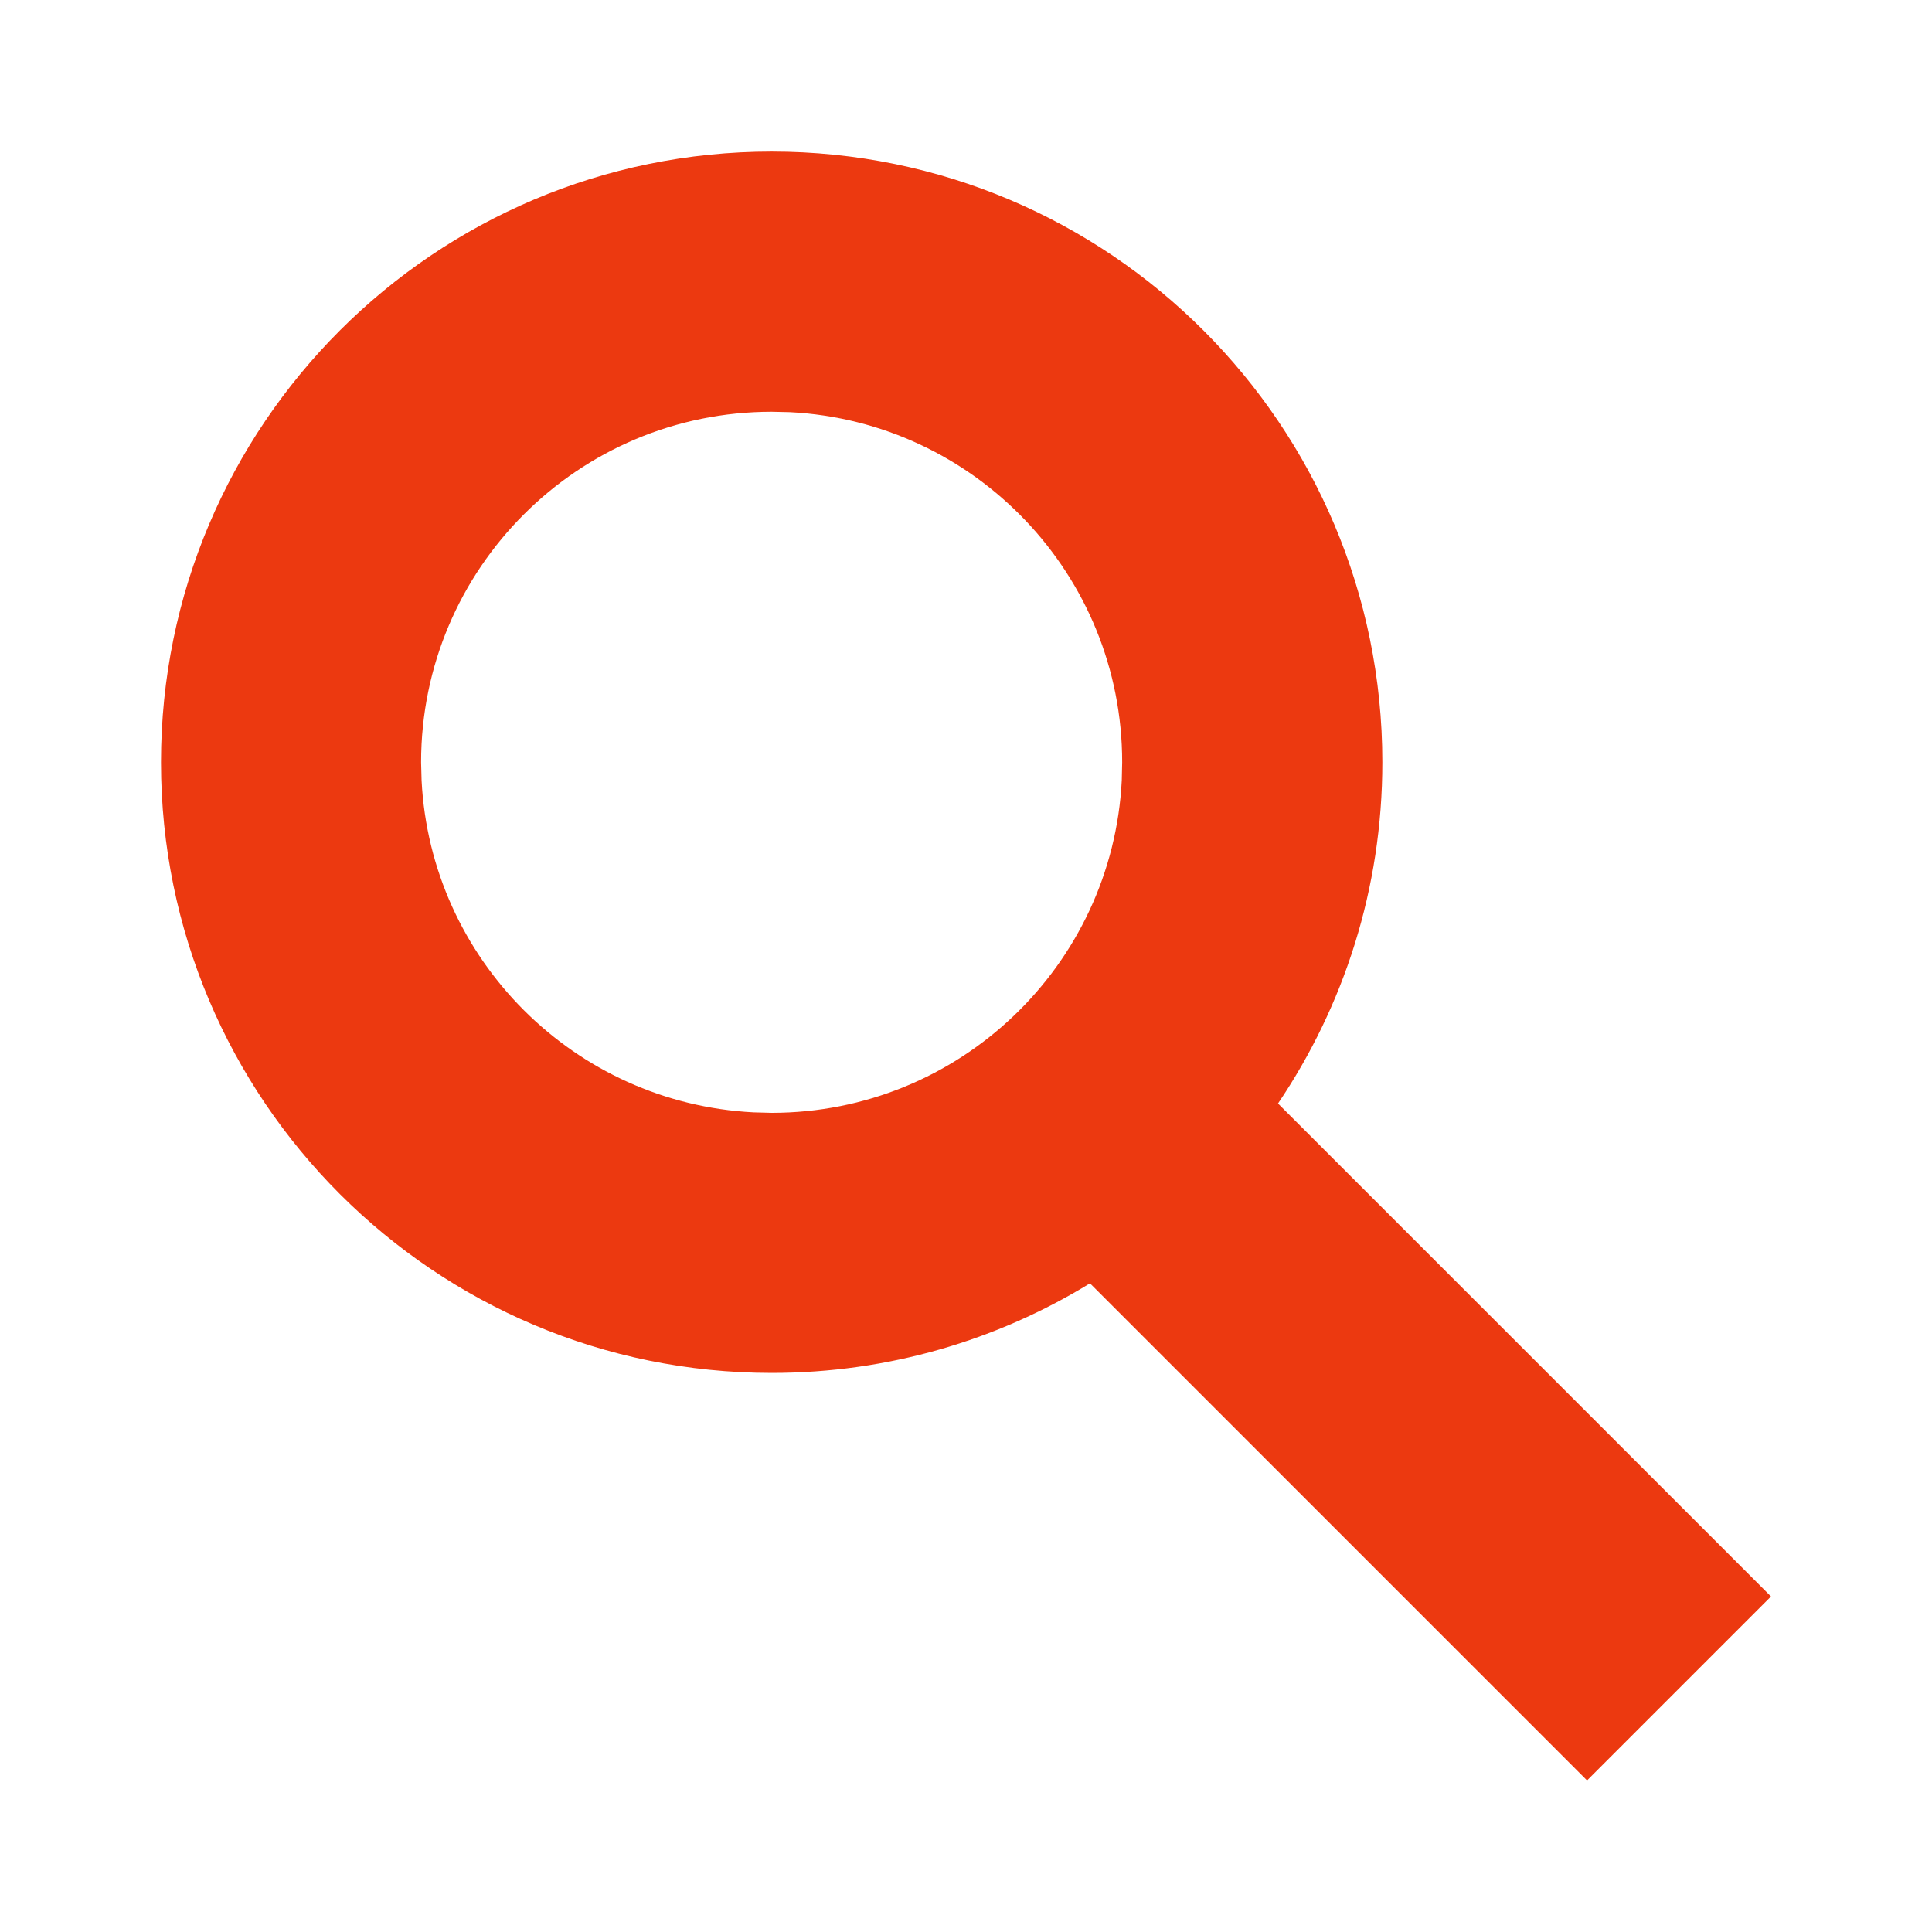
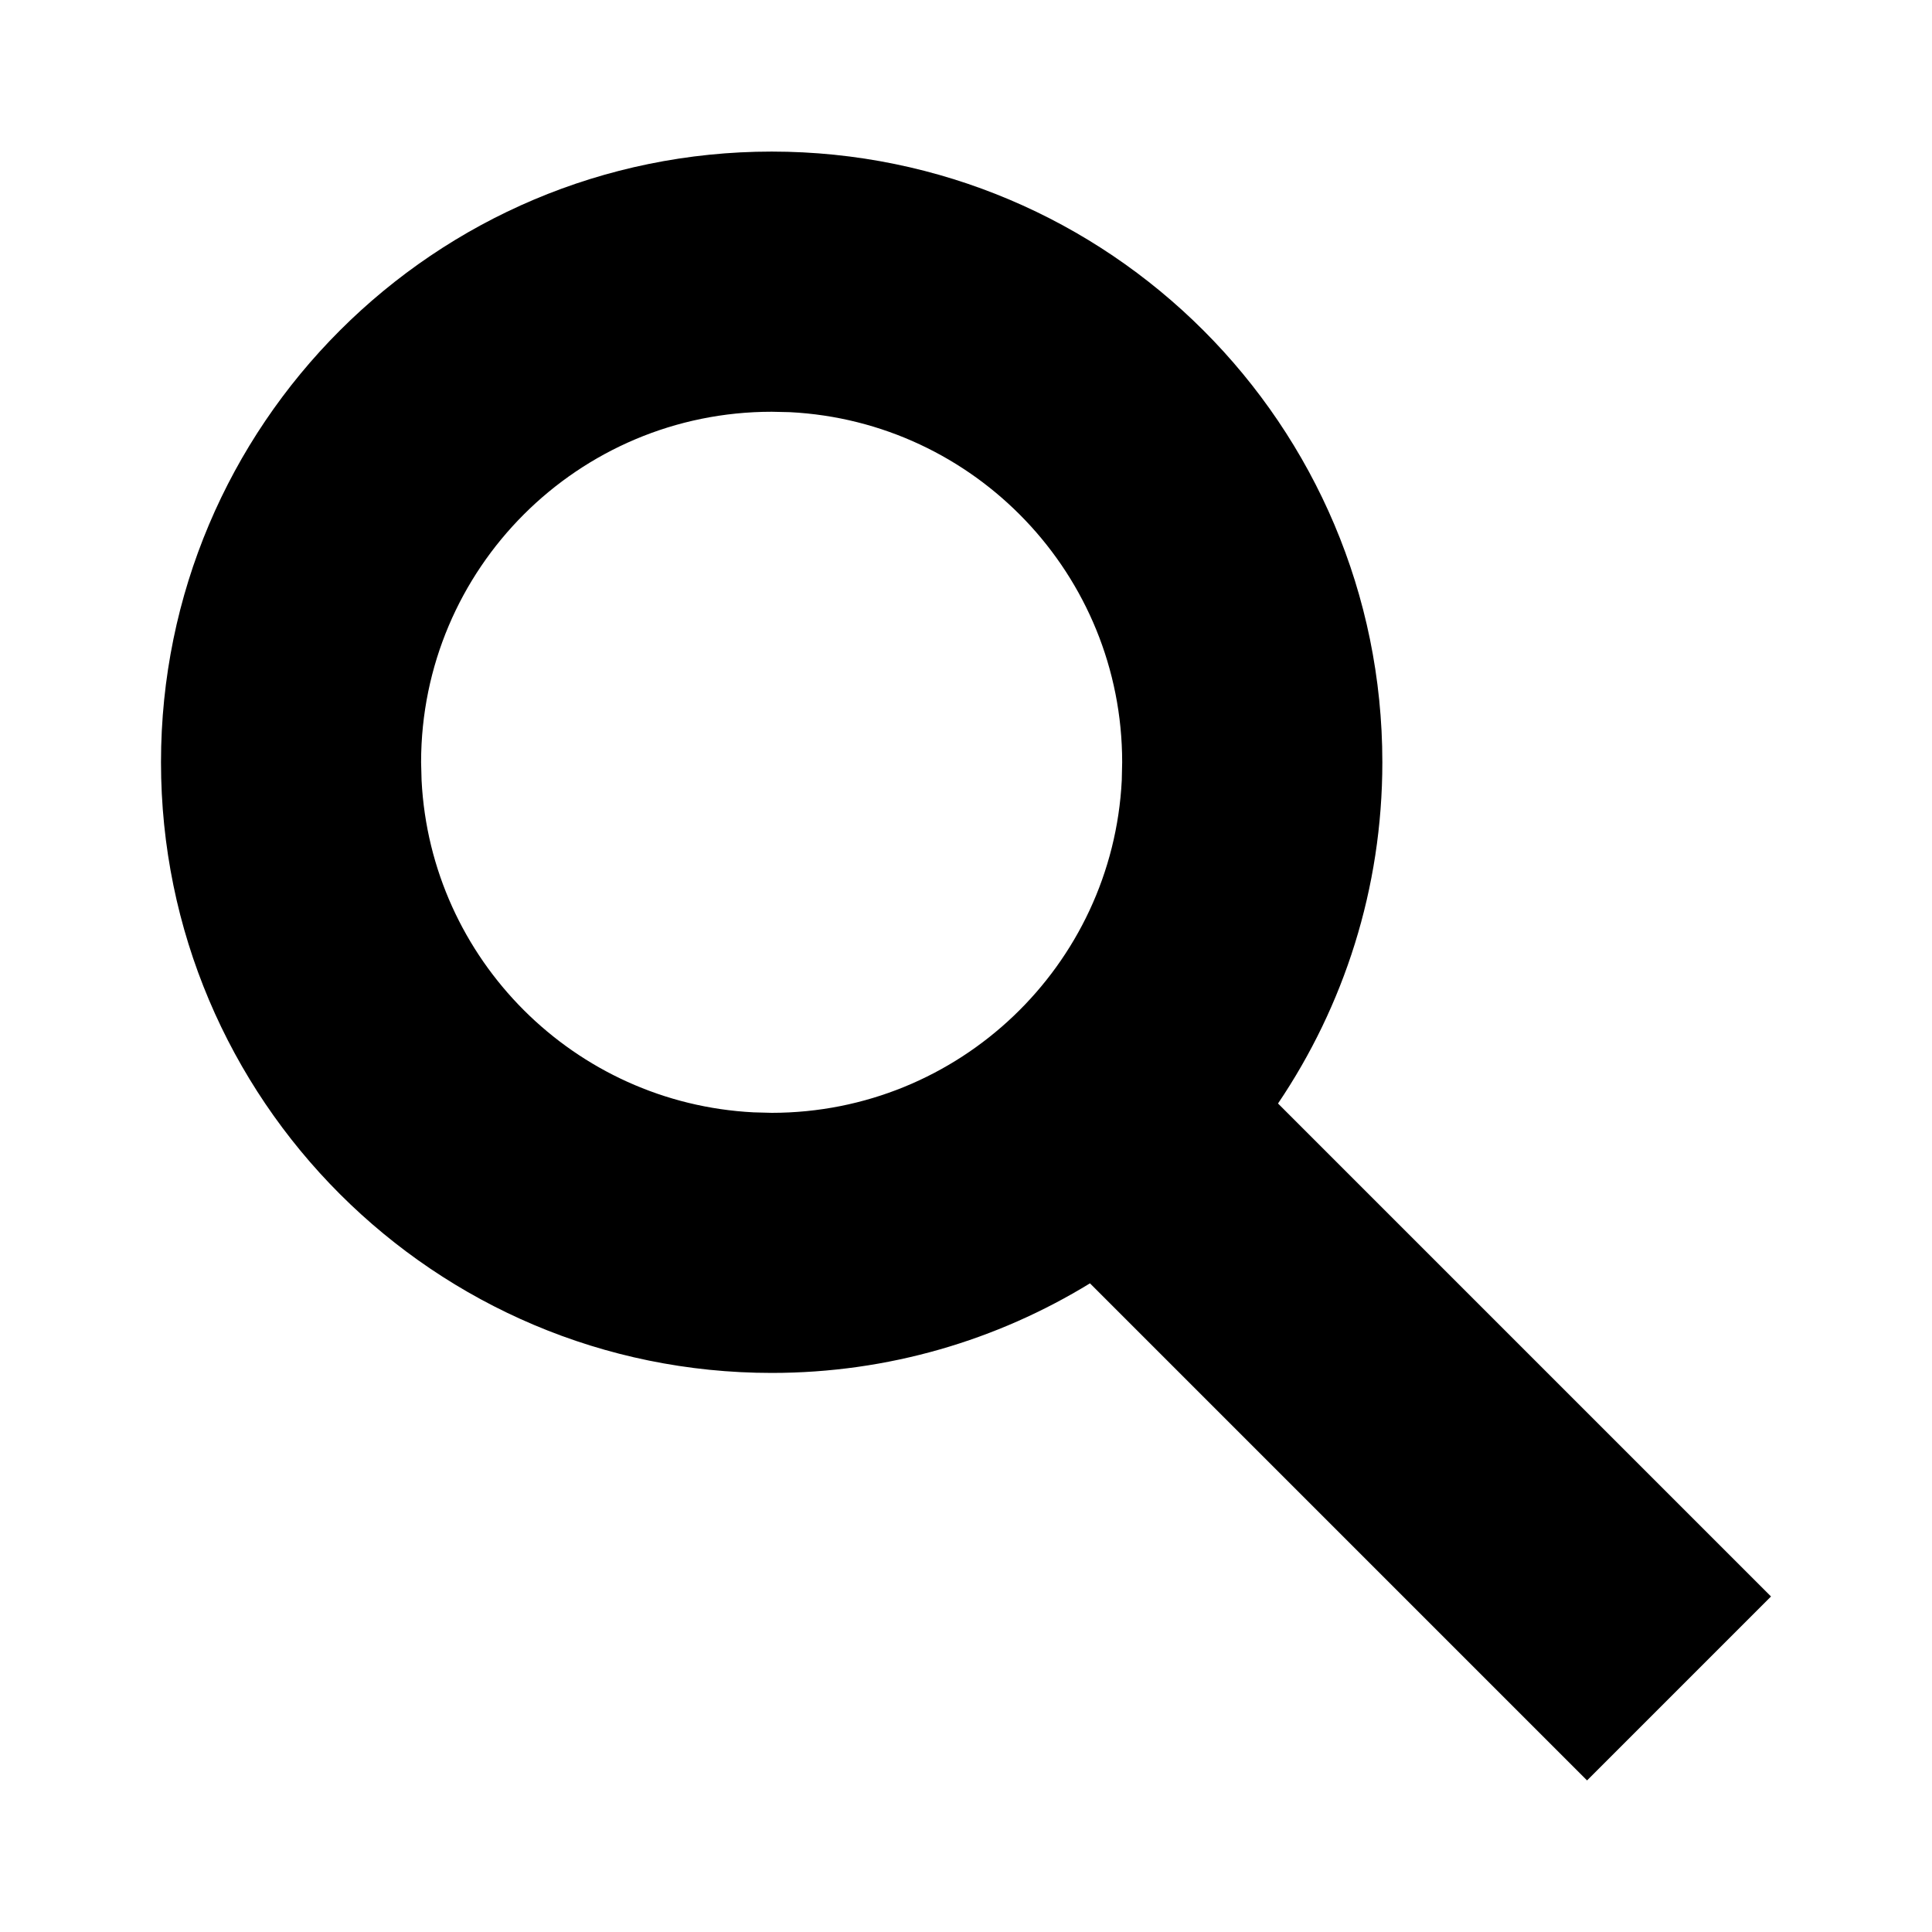
- <svg xmlns="http://www.w3.org/2000/svg" width="24" height="24" viewBox="0 0 24 24" fill="none">
-   <path d="M9.587 1.883C13.776 1.884 17.172 5.28 17.172 9.469C17.172 11.04 16.693 12.498 15.876 13.708L22 19.832L19.715 22.117L13.54 15.942C12.389 16.647 11.036 17.055 9.587 17.055C5.397 17.055 2 13.659 2 9.469C2 5.28 5.397 1.883 9.587 1.883ZM9.587 5.115C7.182 5.115 5.232 7.064 5.231 9.469L5.237 9.694C5.35 11.92 7.136 13.705 9.362 13.818L9.587 13.824C11.916 13.823 13.819 11.994 13.935 9.694L13.94 9.469C13.94 7.14 12.111 5.236 9.811 5.12L9.587 5.115Z" fill="#EC3910" />
+ <svg xmlns="http://www.w3.org/2000/svg" width="24" height="24" viewBox="0 0 24 24" fill="currentColor">
+   <path d="M9.587 1.883C13.776 1.884 17.172 5.28 17.172 9.469C17.172 11.04 16.693 12.498 15.876 13.708L22 19.832L19.715 22.117L13.54 15.942C12.389 16.647 11.036 17.055 9.587 17.055C5.397 17.055 2 13.659 2 9.469C2 5.28 5.397 1.883 9.587 1.883ZM9.587 5.115C7.182 5.115 5.232 7.064 5.231 9.469L5.237 9.694C5.35 11.92 7.136 13.705 9.362 13.818L9.587 13.824C11.916 13.823 13.819 11.994 13.935 9.694L13.94 9.469C13.94 7.14 12.111 5.236 9.811 5.12L9.587 5.115Z" fill="currentColor" />
</svg>
